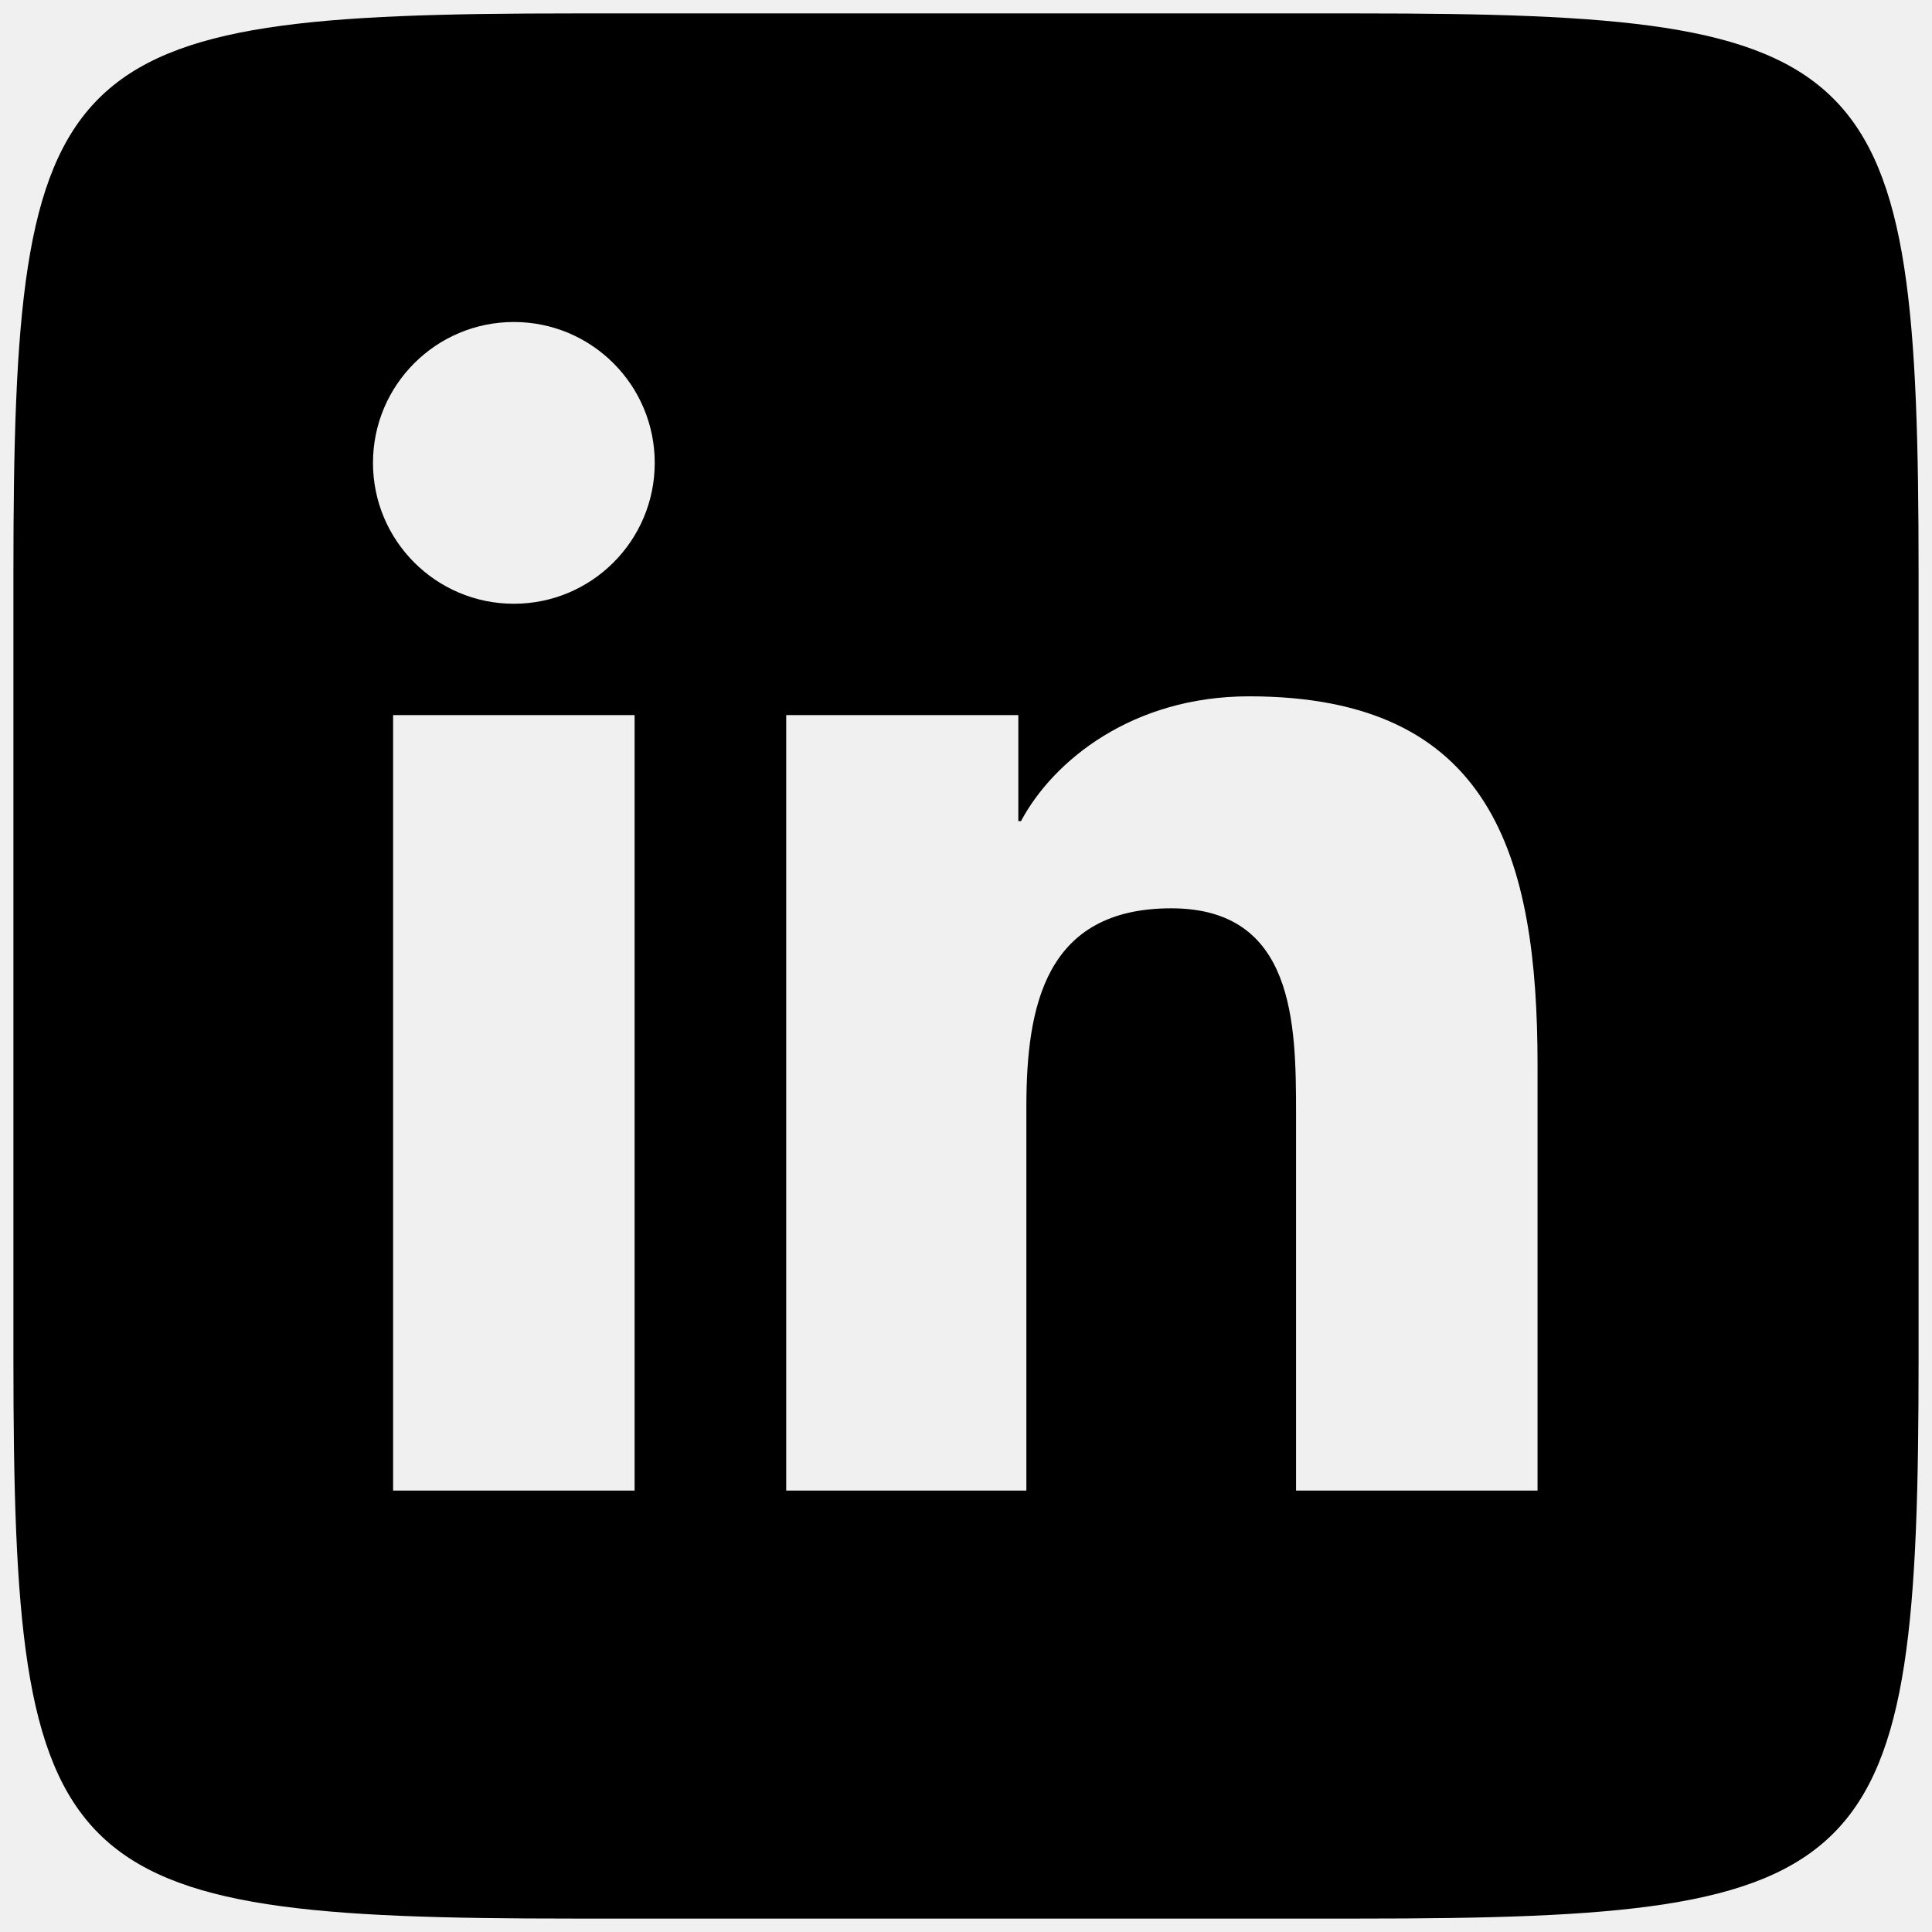
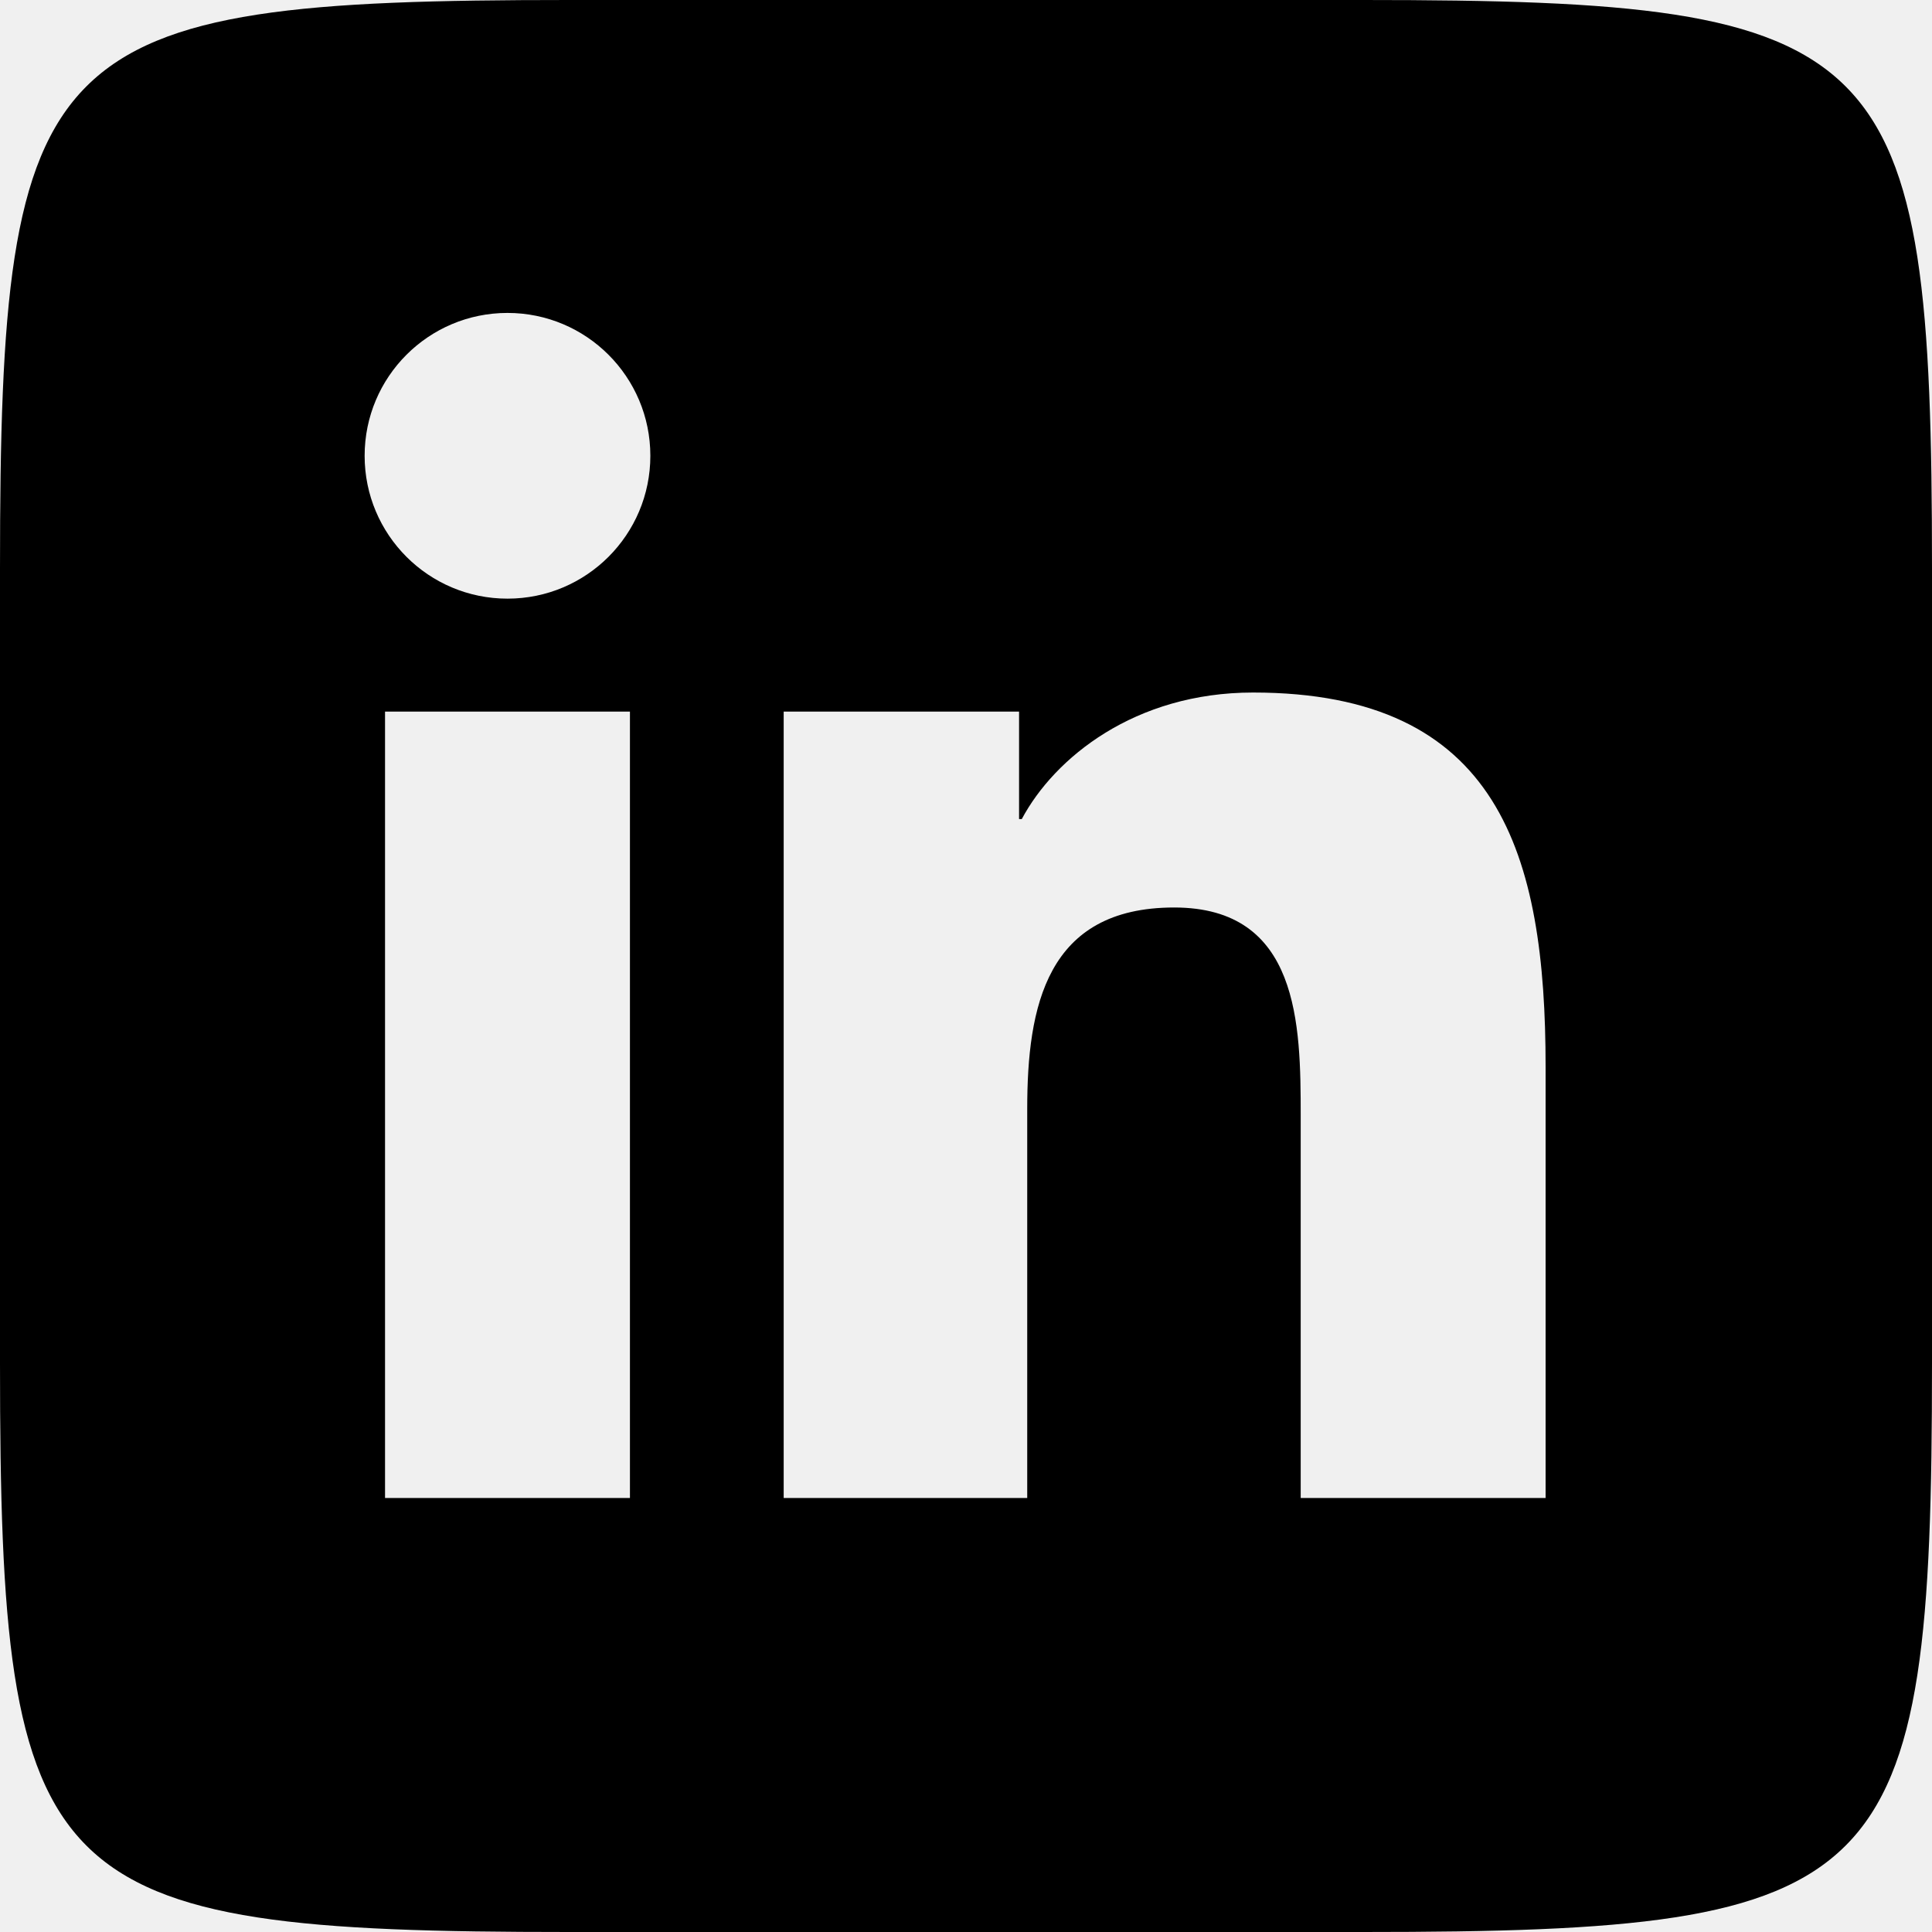
- <svg xmlns="http://www.w3.org/2000/svg" version="1.1" id="Layer_1" x="0px" y="0px" viewBox="0 0 144 144" style="enable-background:new 0 0 144 144;" xml:space="preserve">
-   <path d="M101.2,1C140,1,143,4,143,42.8v58.4c0,38.8-3,41.8-41.8,41.8H42.8C4,143,1,140,1,101.2V42.8C1,4,4,1,42.8,1H101.2z   M47.3,111.1V53.3h-18v57.8H47.3z M38.3,45c5.8,0,10.5-4.7,10.5-10.5c0-5.8-4.7-10.5-10.5-10.5c-5.8,0-10.5,4.7-10.5,10.5  S32.5,45,38.3,45z M114.6,111.1V79.4c0-15.6-3.4-27.5-21.5-27.5c-8.7,0-14.6,4.8-17,9.3h-0.2v-7.9H58.6v57.8h17.9V82.5  c0-7.5,1.4-14.8,10.8-14.8c9.2,0,9.3,8.6,9.3,15.3v28.1H114.6z" />
+ <svg xmlns="http://www.w3.org/2000/svg" width="512" height="512" viewBox="0 0 512 512" fill="none">
+   <g clip-path="url(#clip0_86_6)">
+     <path d="M361.284 0C501.183 0 512 10.817 512 150.715V361.284C512 501.183 501.183 512 361.284 512H150.715C10.817 512 0 501.183 0 361.284V150.715C0 10.817 10.817 0 150.715 0H361.284ZM166.941 396.98V188.575H102.039V396.98H166.941ZM134.49 158.648C155.403 158.648 172.349 141.701 172.349 120.789C172.349 99.876 155.403 82.93 134.49 82.93C113.577 82.93 96.631 99.876 96.631 120.789C96.631 141.701 113.577 158.648 134.49 158.648ZM409.6 396.98V282.682C409.6 226.434 397.341 183.527 332.079 183.527C300.71 183.527 279.437 200.834 270.783 217.059H270.062V188.575H207.684V396.98H272.225V293.859C272.225 266.817 277.273 240.496 311.166 240.496C344.338 240.496 344.699 271.504 344.699 295.662V396.98H409.6Z" fill="black" />
+   </g>
+   <defs>
+     <clipPath id="clip0_86_6">
+       <rect width="512" height="512" fill="white" />
+     </clipPath>
+   </defs>
</svg>
